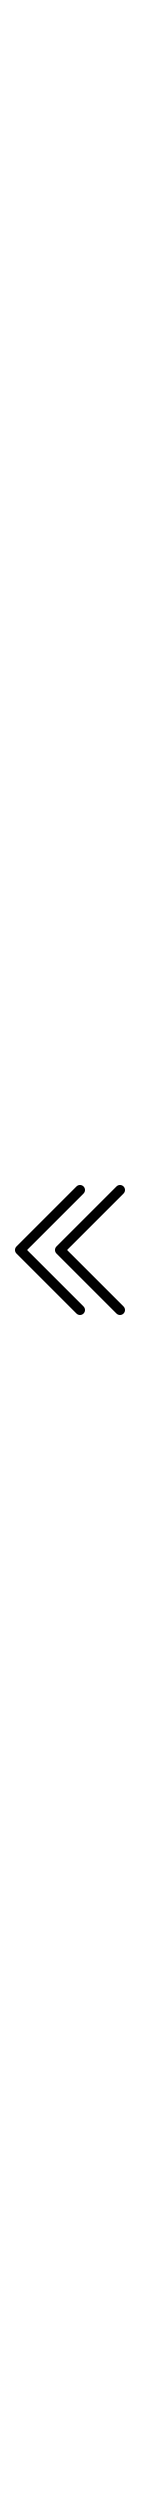
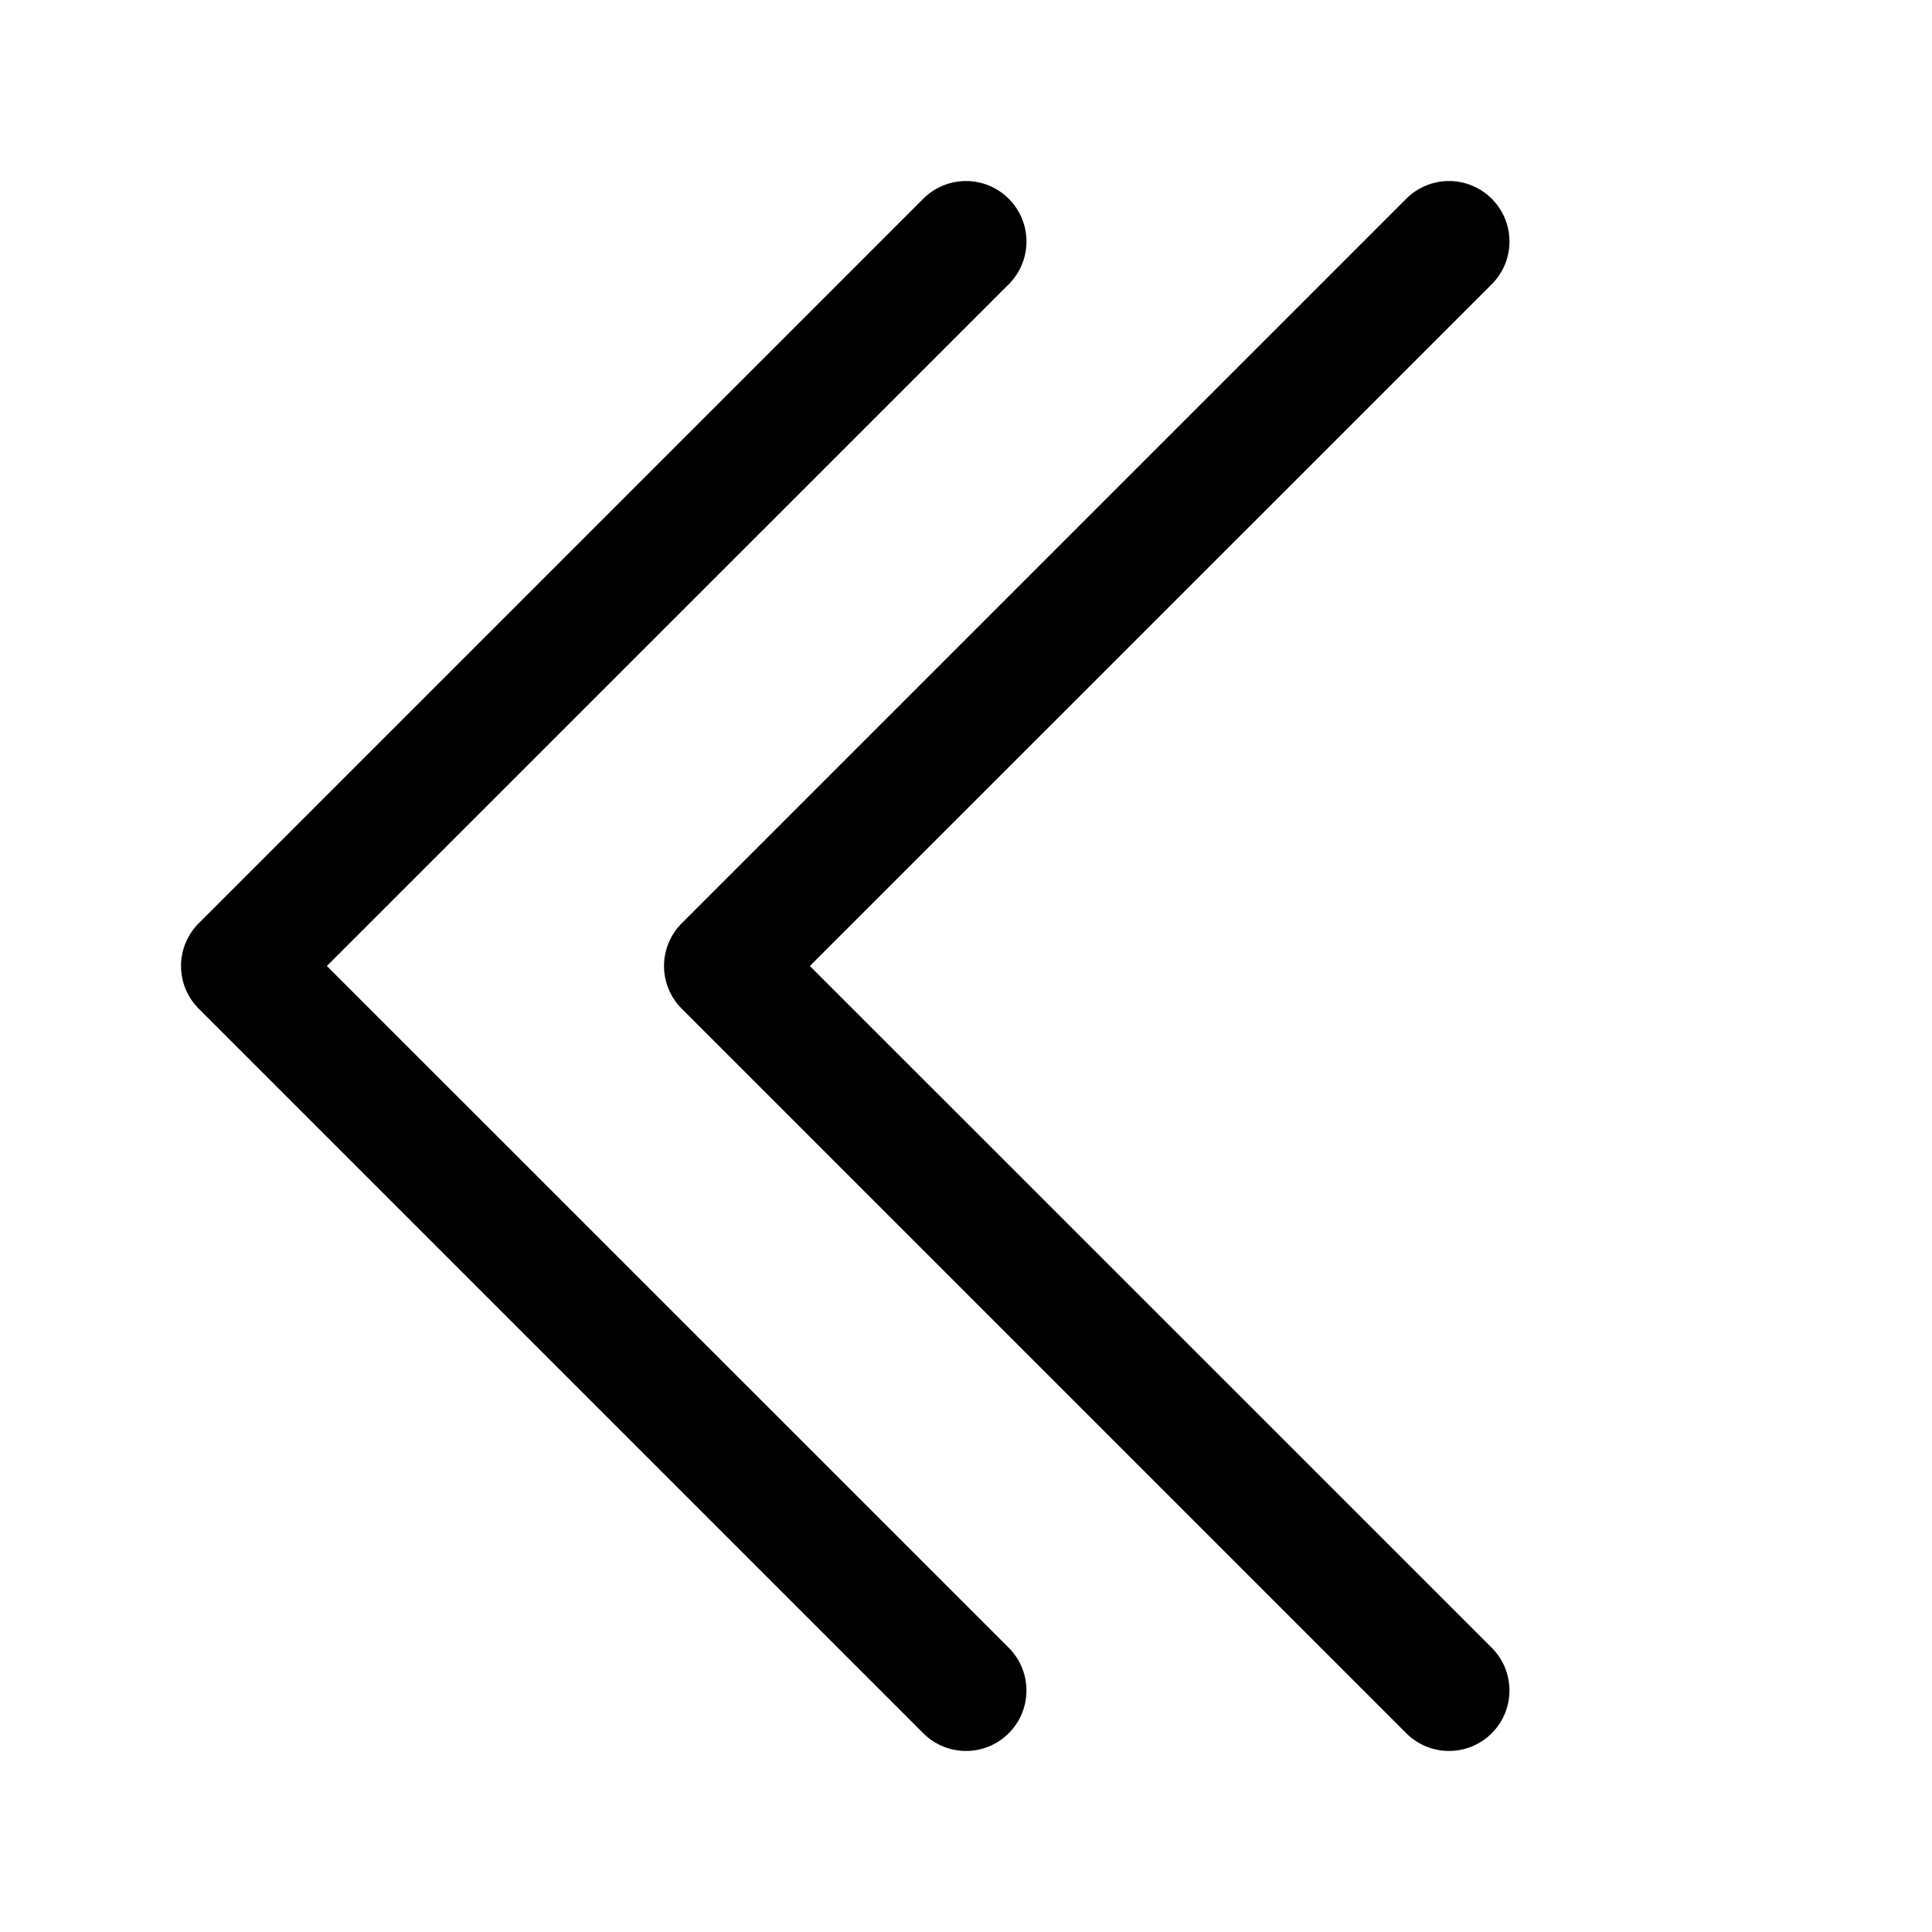
- <svg xmlns="http://www.w3.org/2000/svg" width="32px" height="500px" fill="currentColor" class="bi bi-chevron-double-left" viewBox="0 0 16 16" style="background: none; border: none;">
+ <svg xmlns="http://www.w3.org/2000/svg" width="32px" height="32px" fill="currentColor" class="bi bi-chevron-double-left" viewBox="0 0 16 16" style="background: none; border: none;">
  <path fill-rule="evenodd" d="M8.354 1.646a.5.5 0 0 1 0 .708L2.707 8l5.647 5.646a.5.5 0 0 1-.708.708l-6-6a.5.5 0 0 1 0-.708l6-6a.5.5 0 0 1 .708 0z" />
  <path fill-rule="evenodd" d="M12.354 1.646a.5.5 0 0 1 0 .708L6.707 8l5.647 5.646a.5.5 0 0 1-.708.708l-6-6a.5.5 0 0 1 0-.708l6-6a.5.5 0 0 1 .708 0z" />
</svg>
